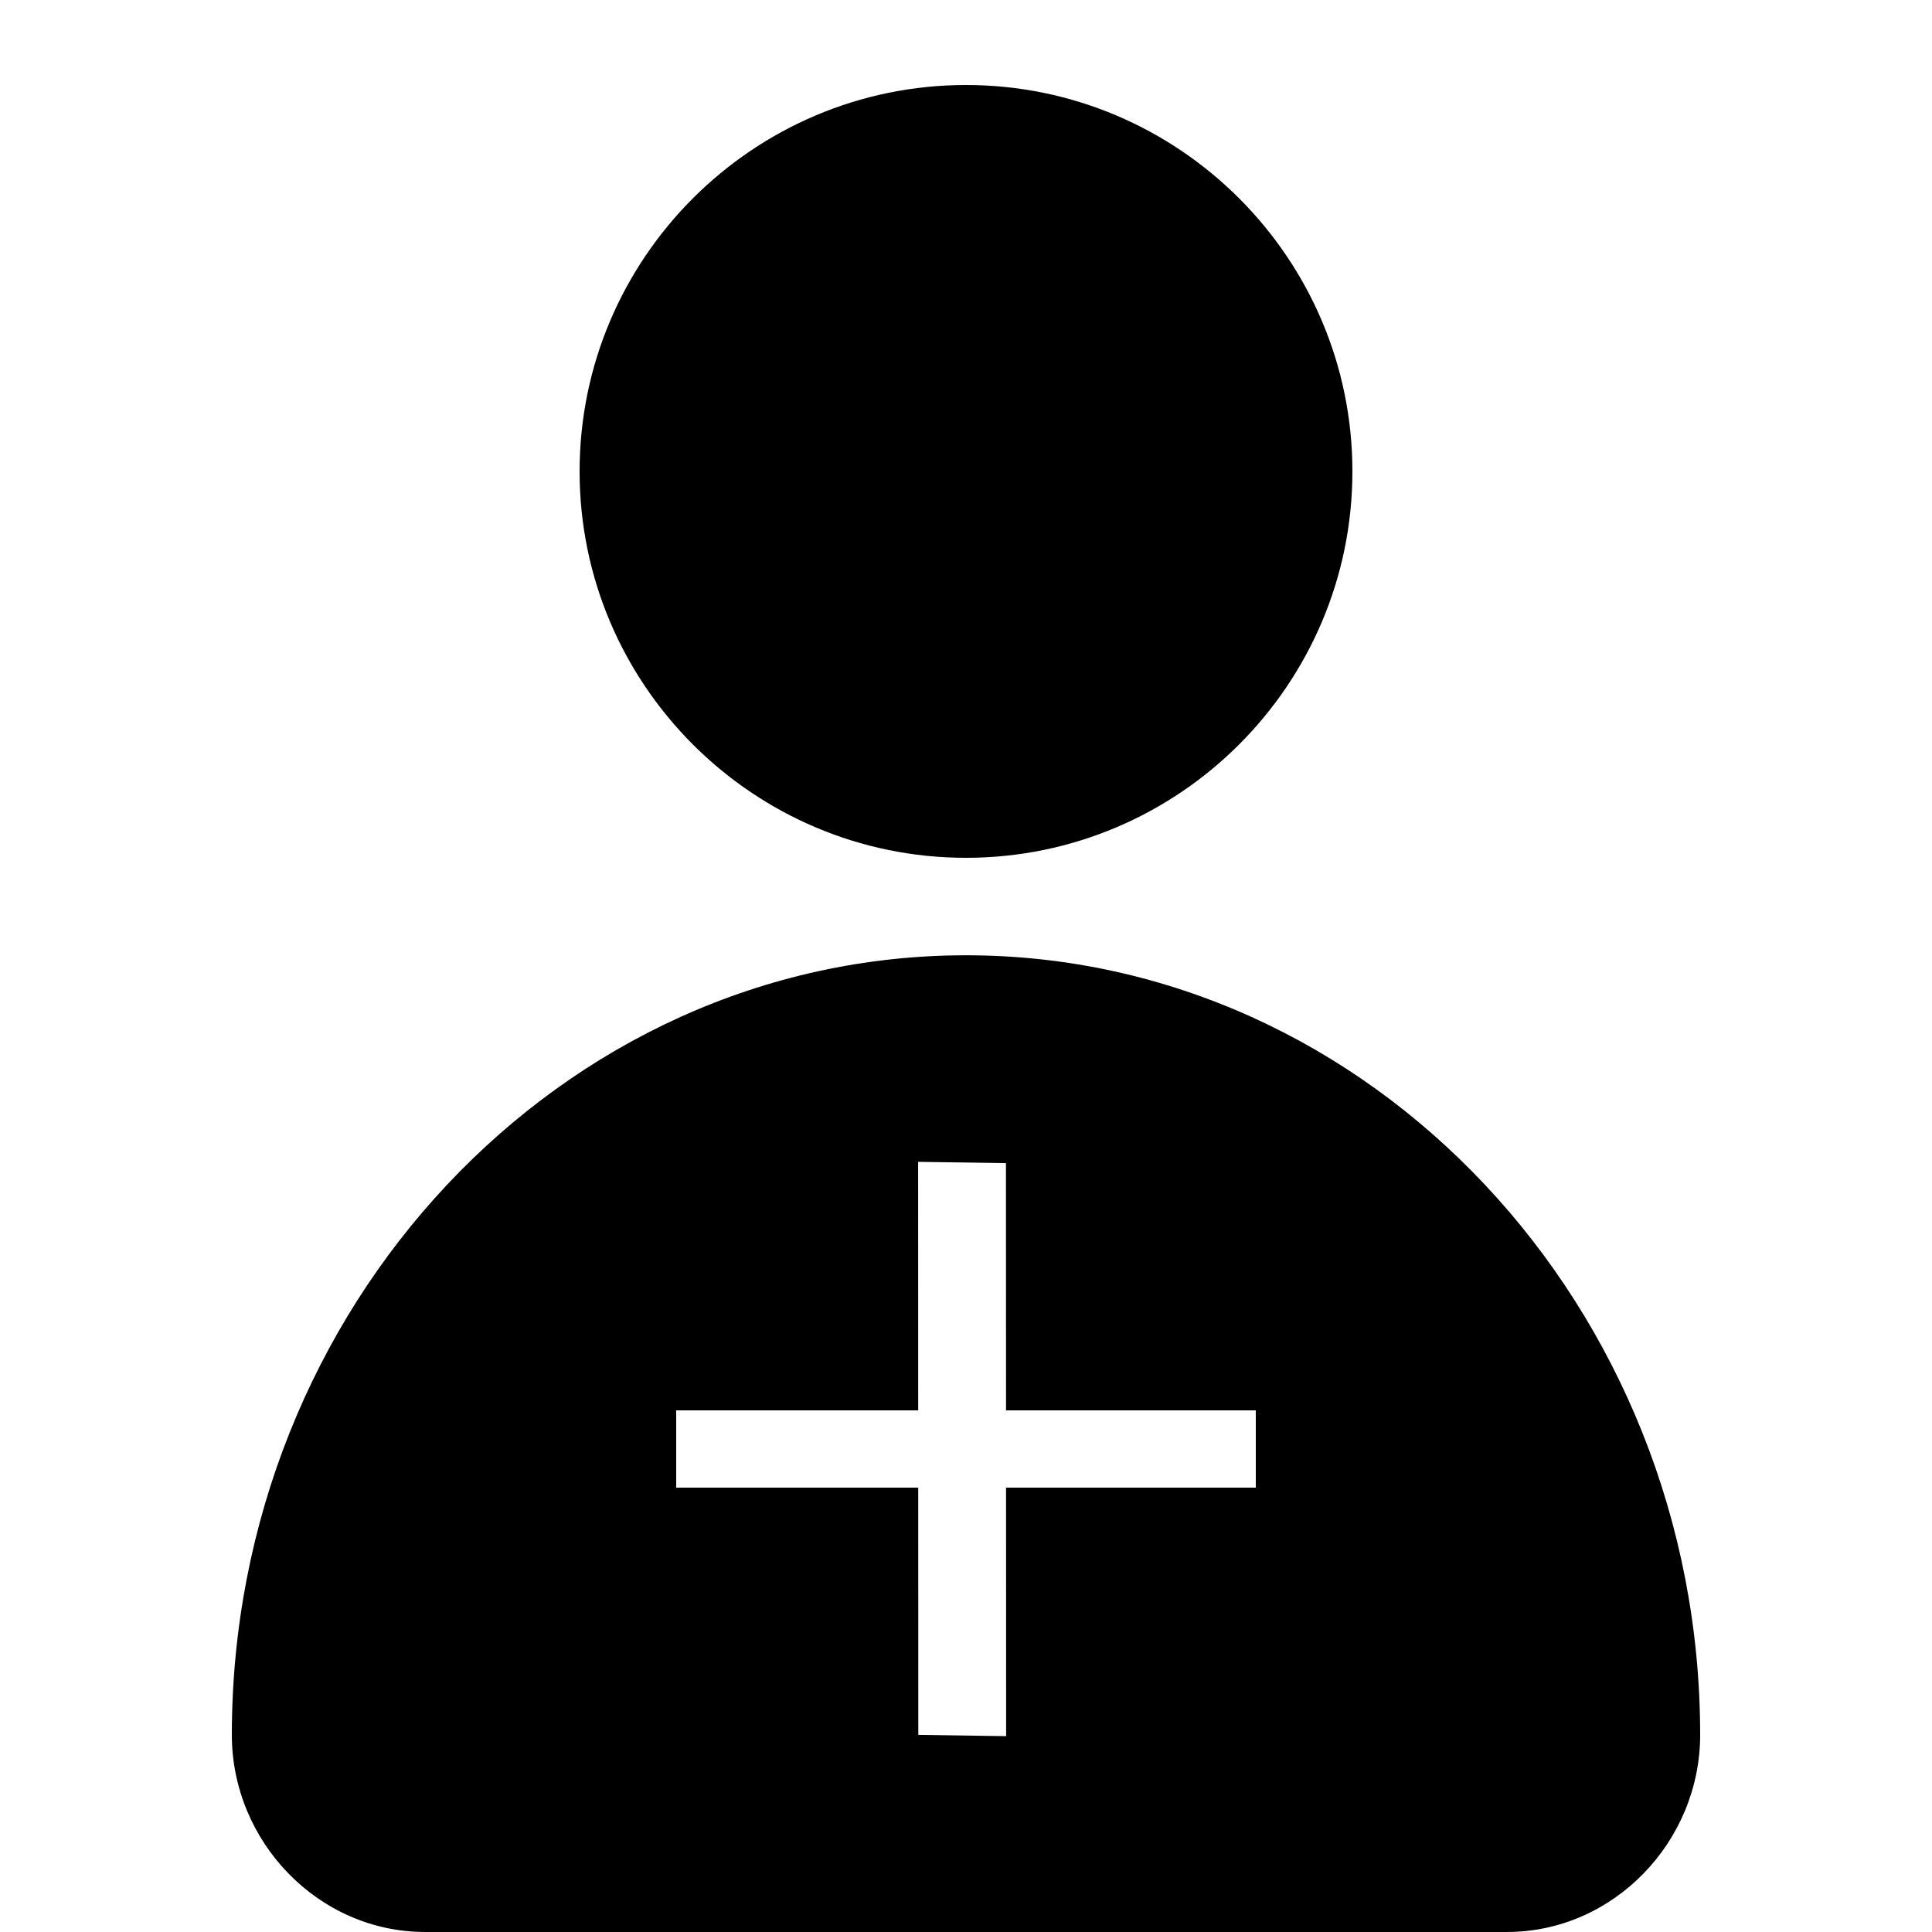
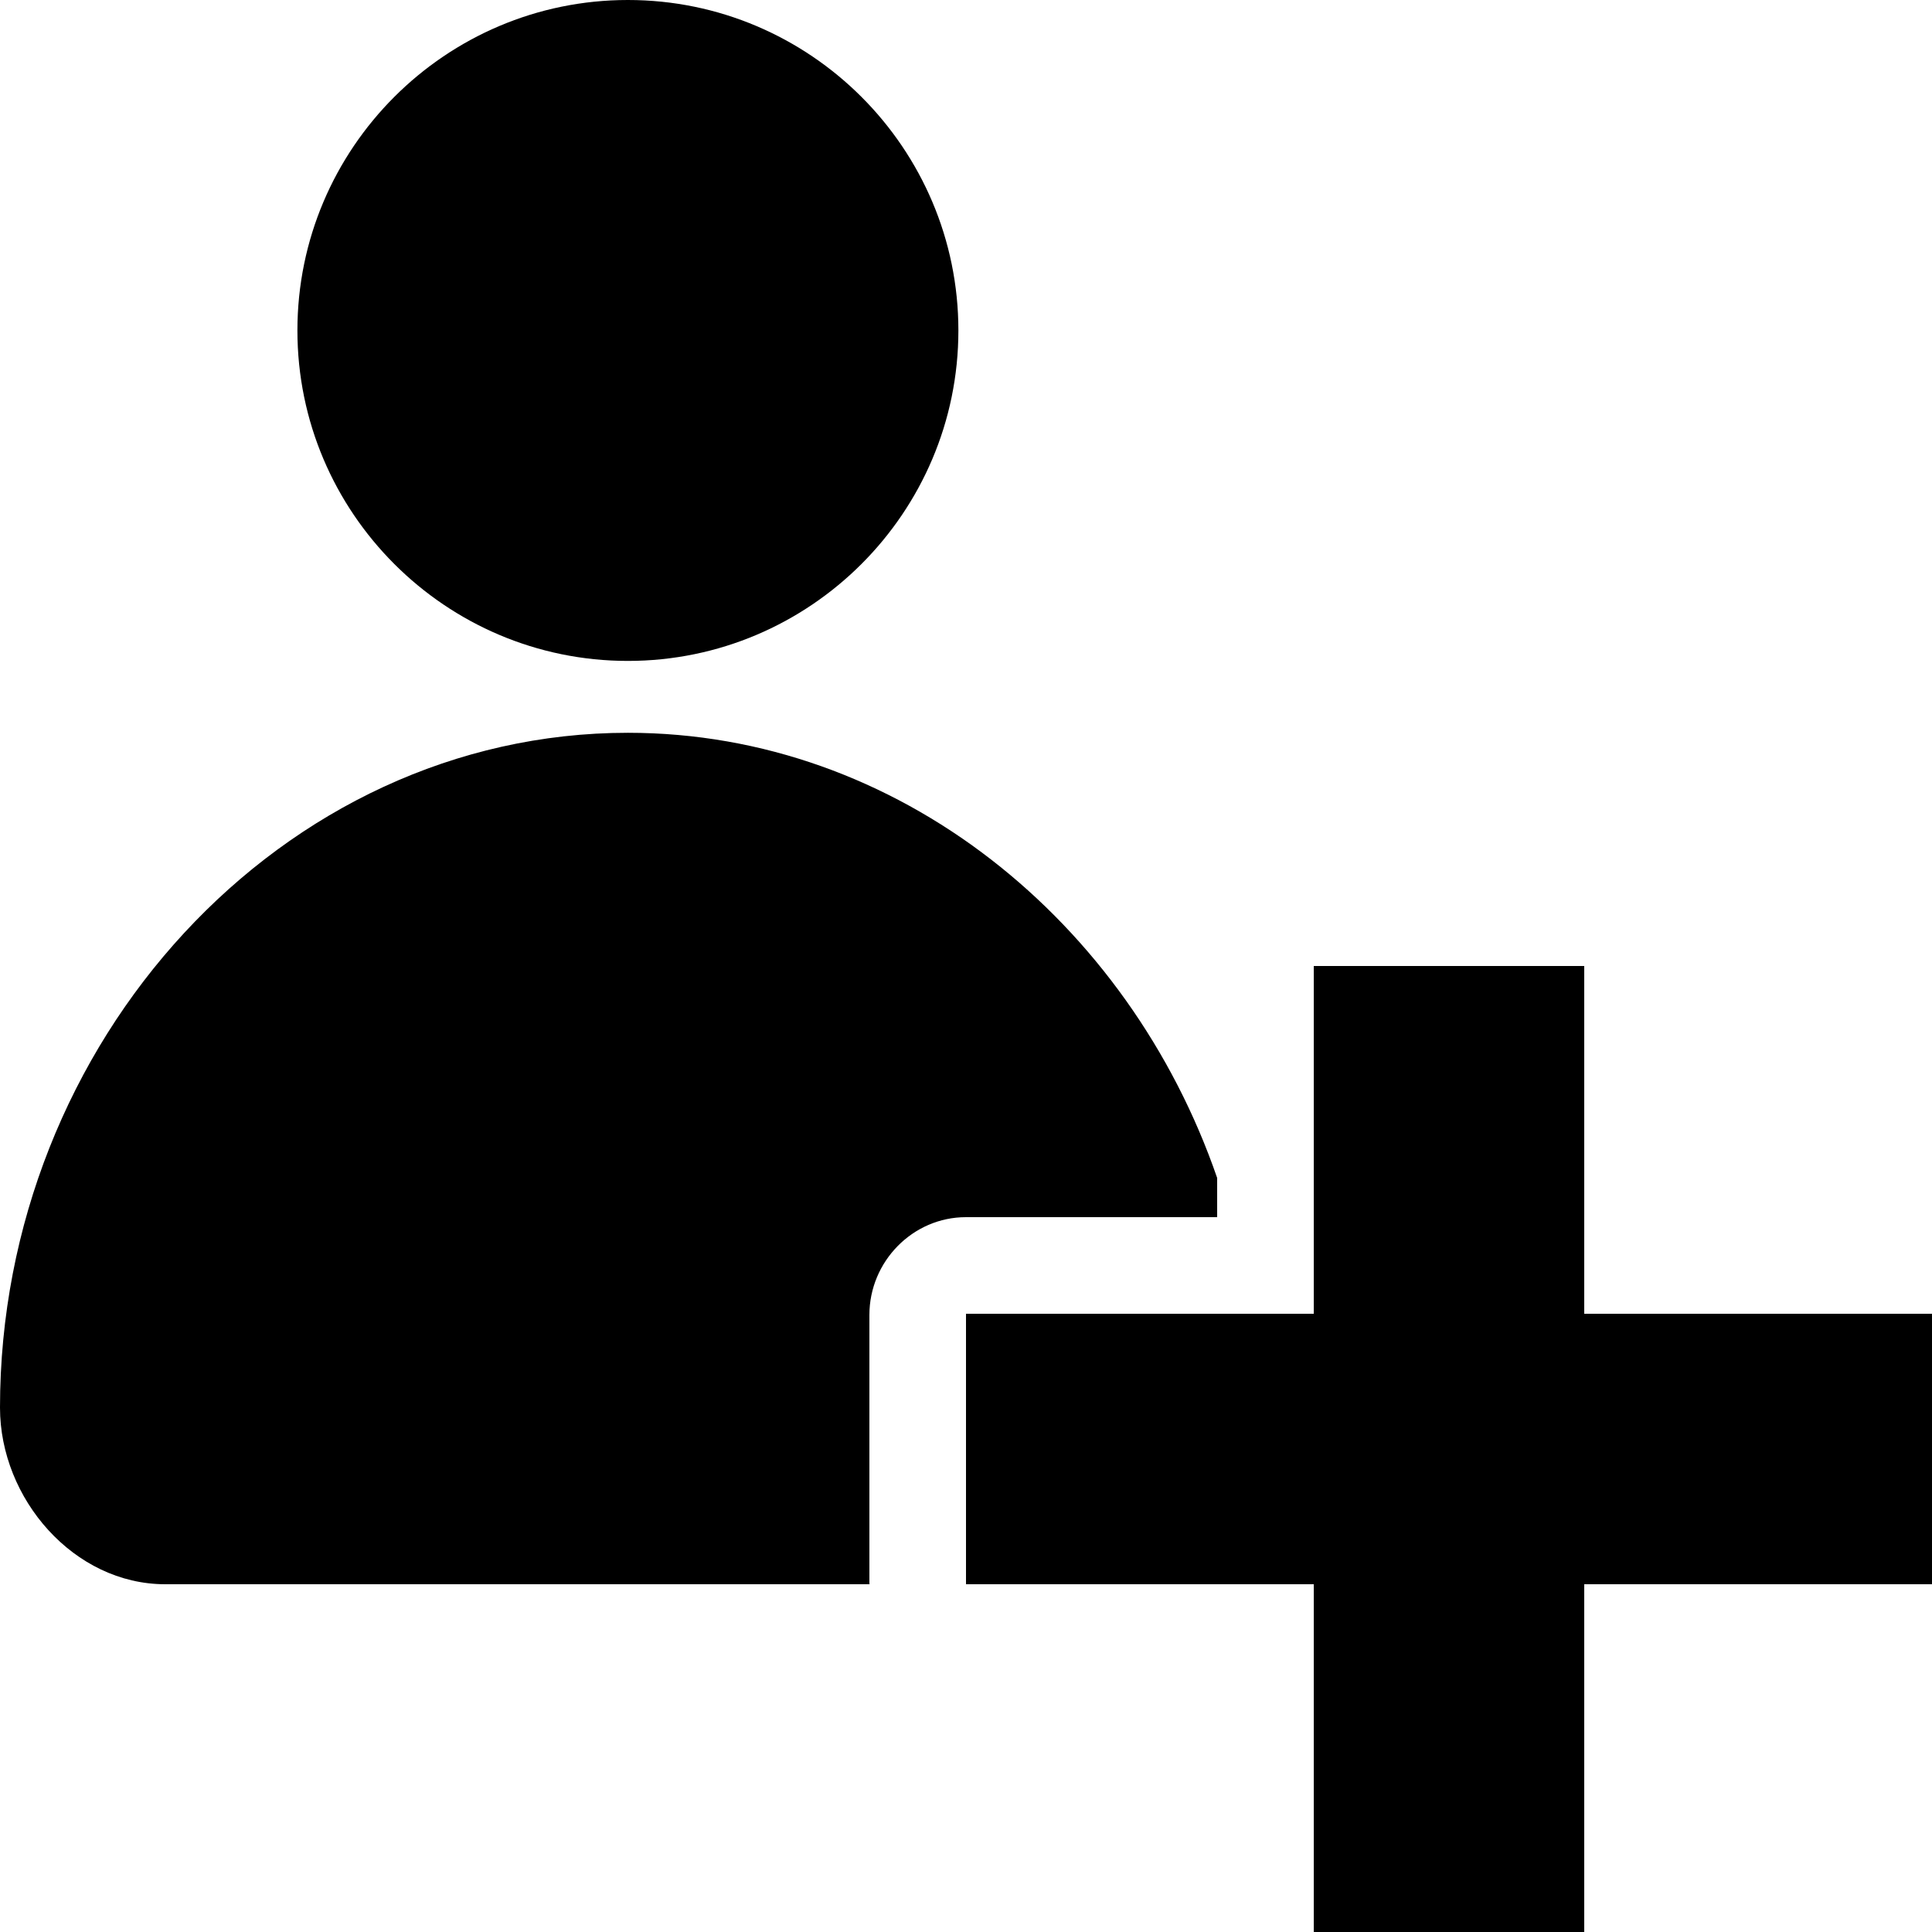
<svg xmlns="http://www.w3.org/2000/svg" version="1.1" x="0px" y="0px" width="100px" height="100px" viewBox="0 0 100 100" enable-background="new 0 0 100 100" xml:space="preserve">
  <g id="Layer_3" display="none">
</g>
  <g id="Your_Icon">
</g>
  <g id="Layer_4">
-     <path d="M49.999,4.4C38.972,4.4,30,13.373,30,24.4s8.972,20,19.999,20C61.028,44.4,70,35.428,70,24.4S61.028,4.4,49.999,4.4z" />
    <g>
-       <path d="M50,49.445c-20.953,0-38,18.213-38,40.354c0,5.522,4.477,10.2,10,10.2h56c5.523,0,10-4.678,10-10.2    C88,67.658,70.953,49.445,50,49.445z M65,77H52.073l0.004,12.863l-4.546-0.066L47.527,77H35v-4h12.526l-0.004-12.863l4.546,0.066    L52.072,73H65V77z" />
+       <path d="M45,68.06c0-2.761,2.239-5.06,5-5.06h13v-2.03c-4.58-13.28-16.523-23.041-30.5-23.041C14.579,37.929,0,53.923,0,72.859    C0,77.583,3.829,82,8.552,82h36.465C45.015,82,45,81.996,45,81.94V68.06z" />
+       <path d="M32.499,34.209c9.432,0,17.107-7.674,17.107-17.105C49.606,7.672,41.931,0,32.499,0S15.394,7.672,15.394,17.104    C15.394,26.535,23.067,34.209,32.499,34.209z" />
+       <polygon points="82,50 68,50 68,68 50,68 50,82 68,82 68,100 82,100 82,82 100,82 100,68 82,68   " />
    </g>
  </g>
</svg>
